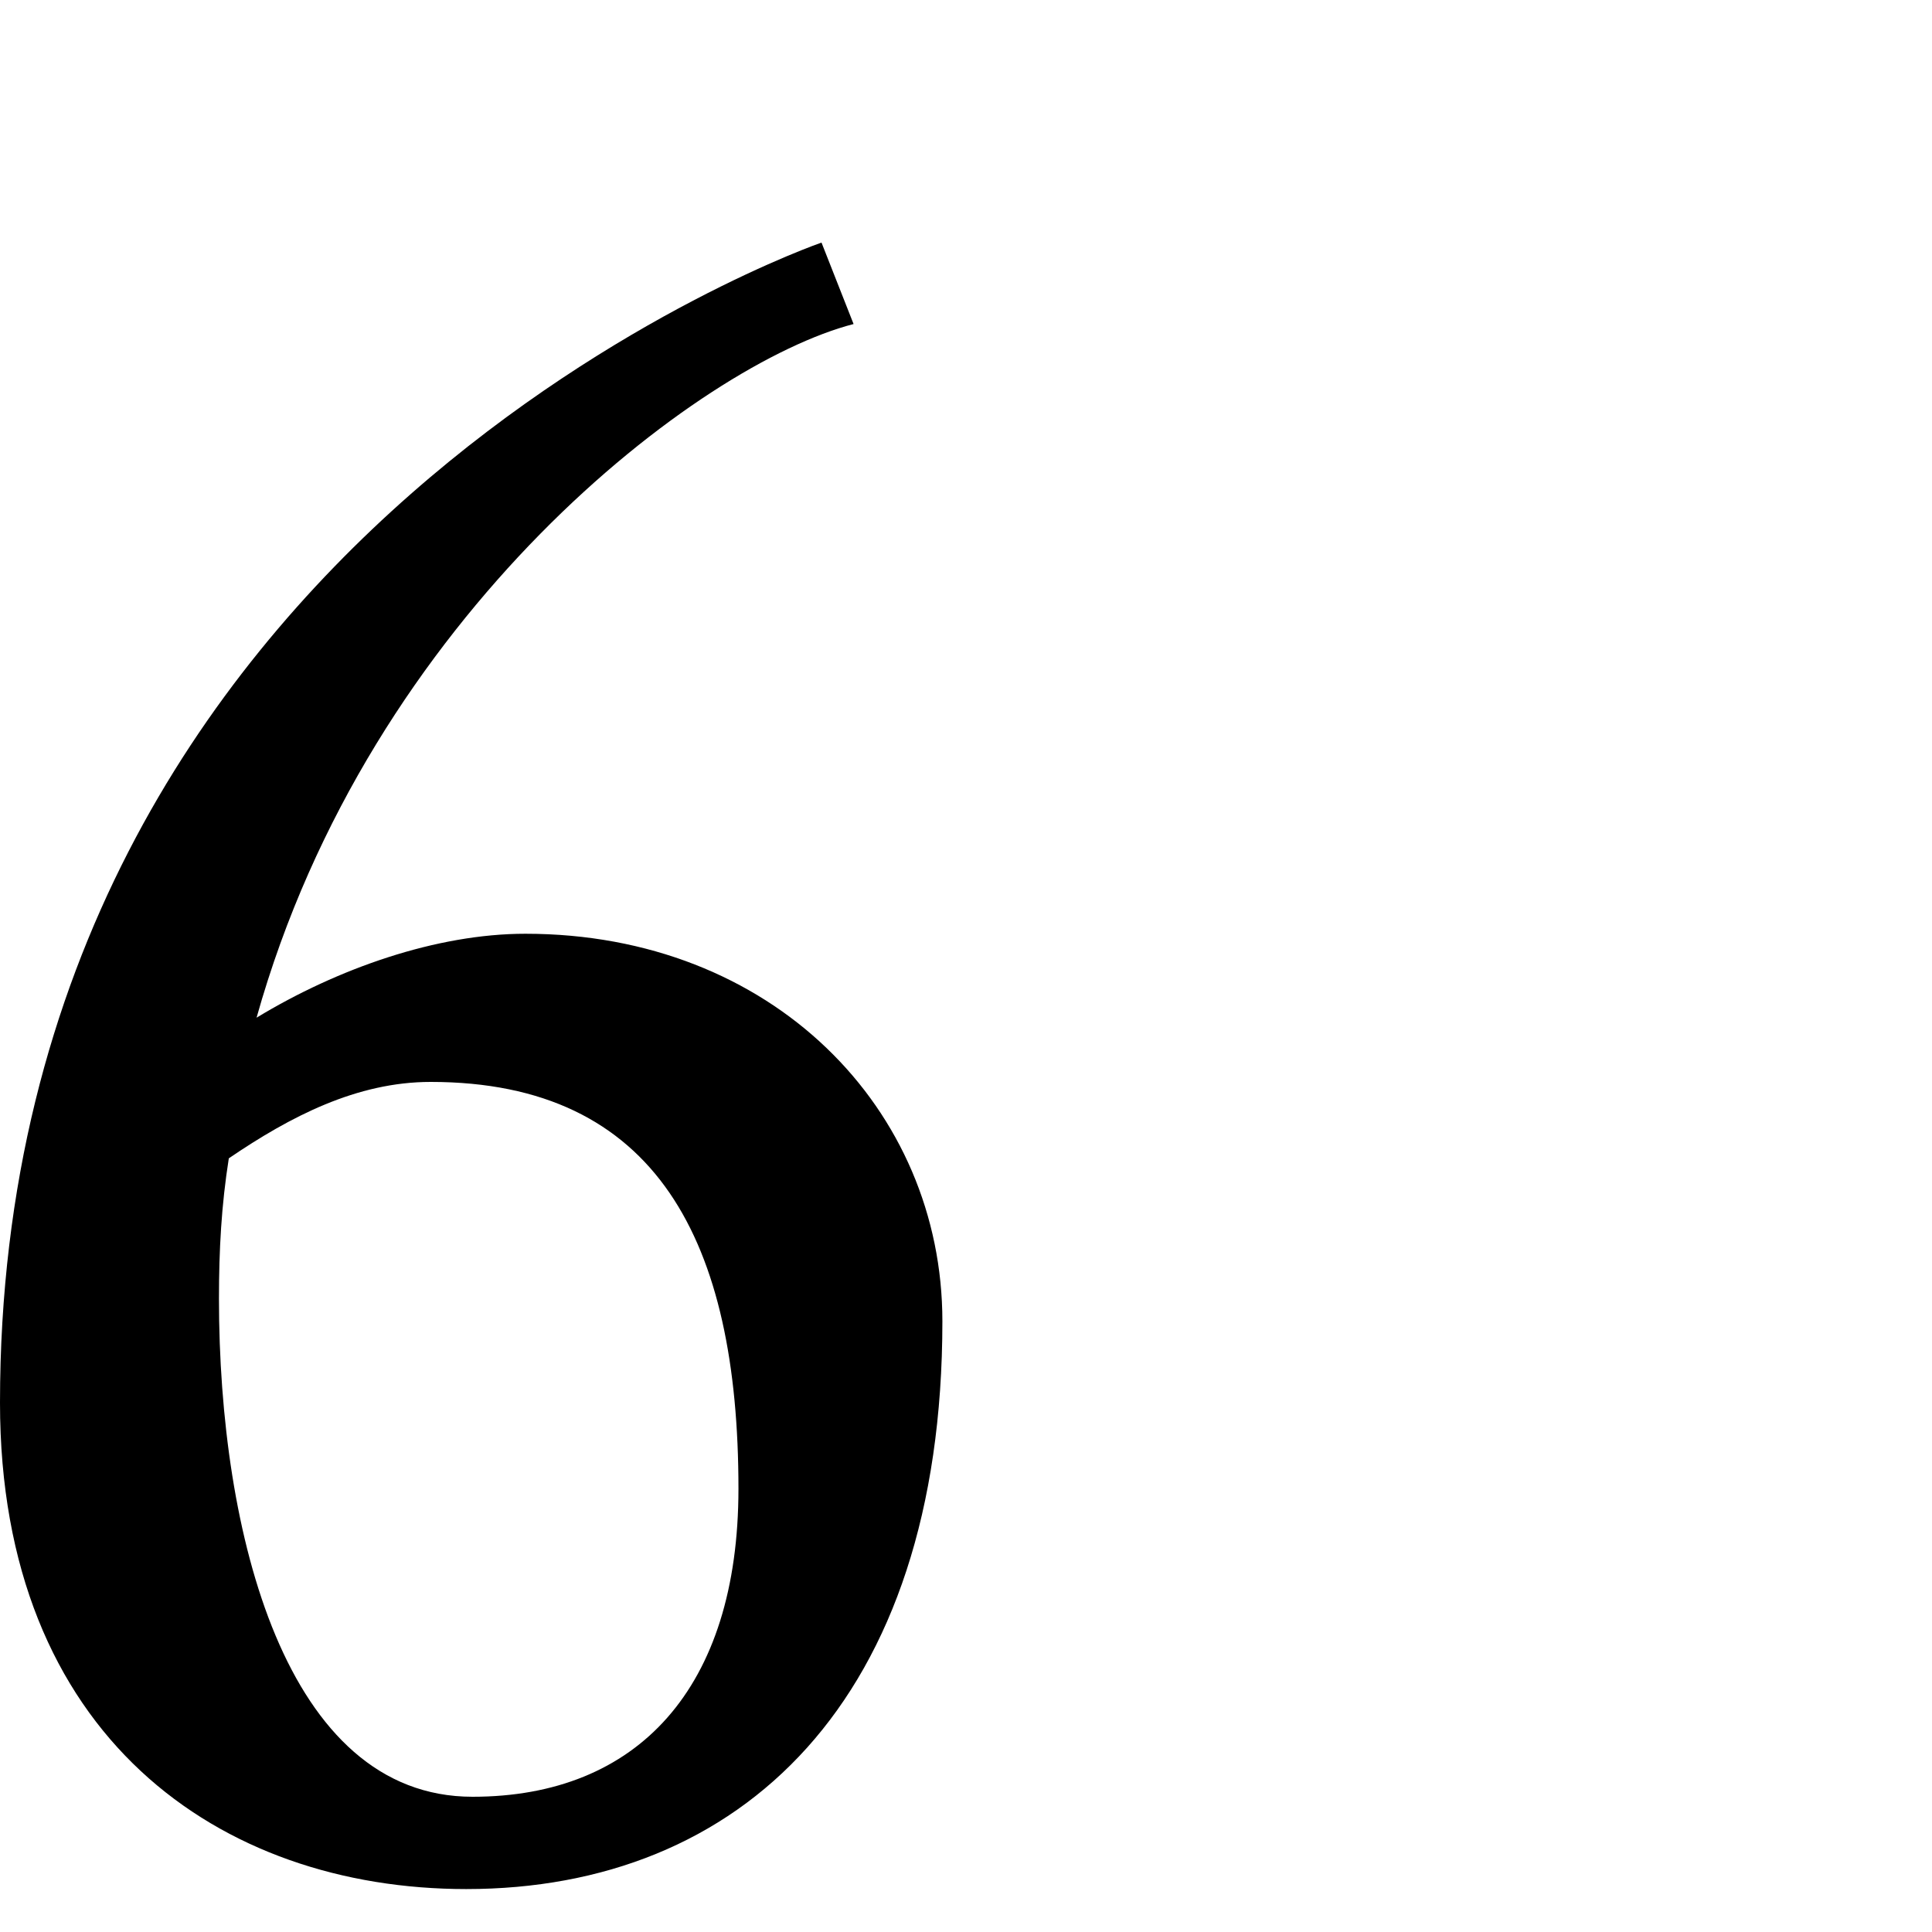
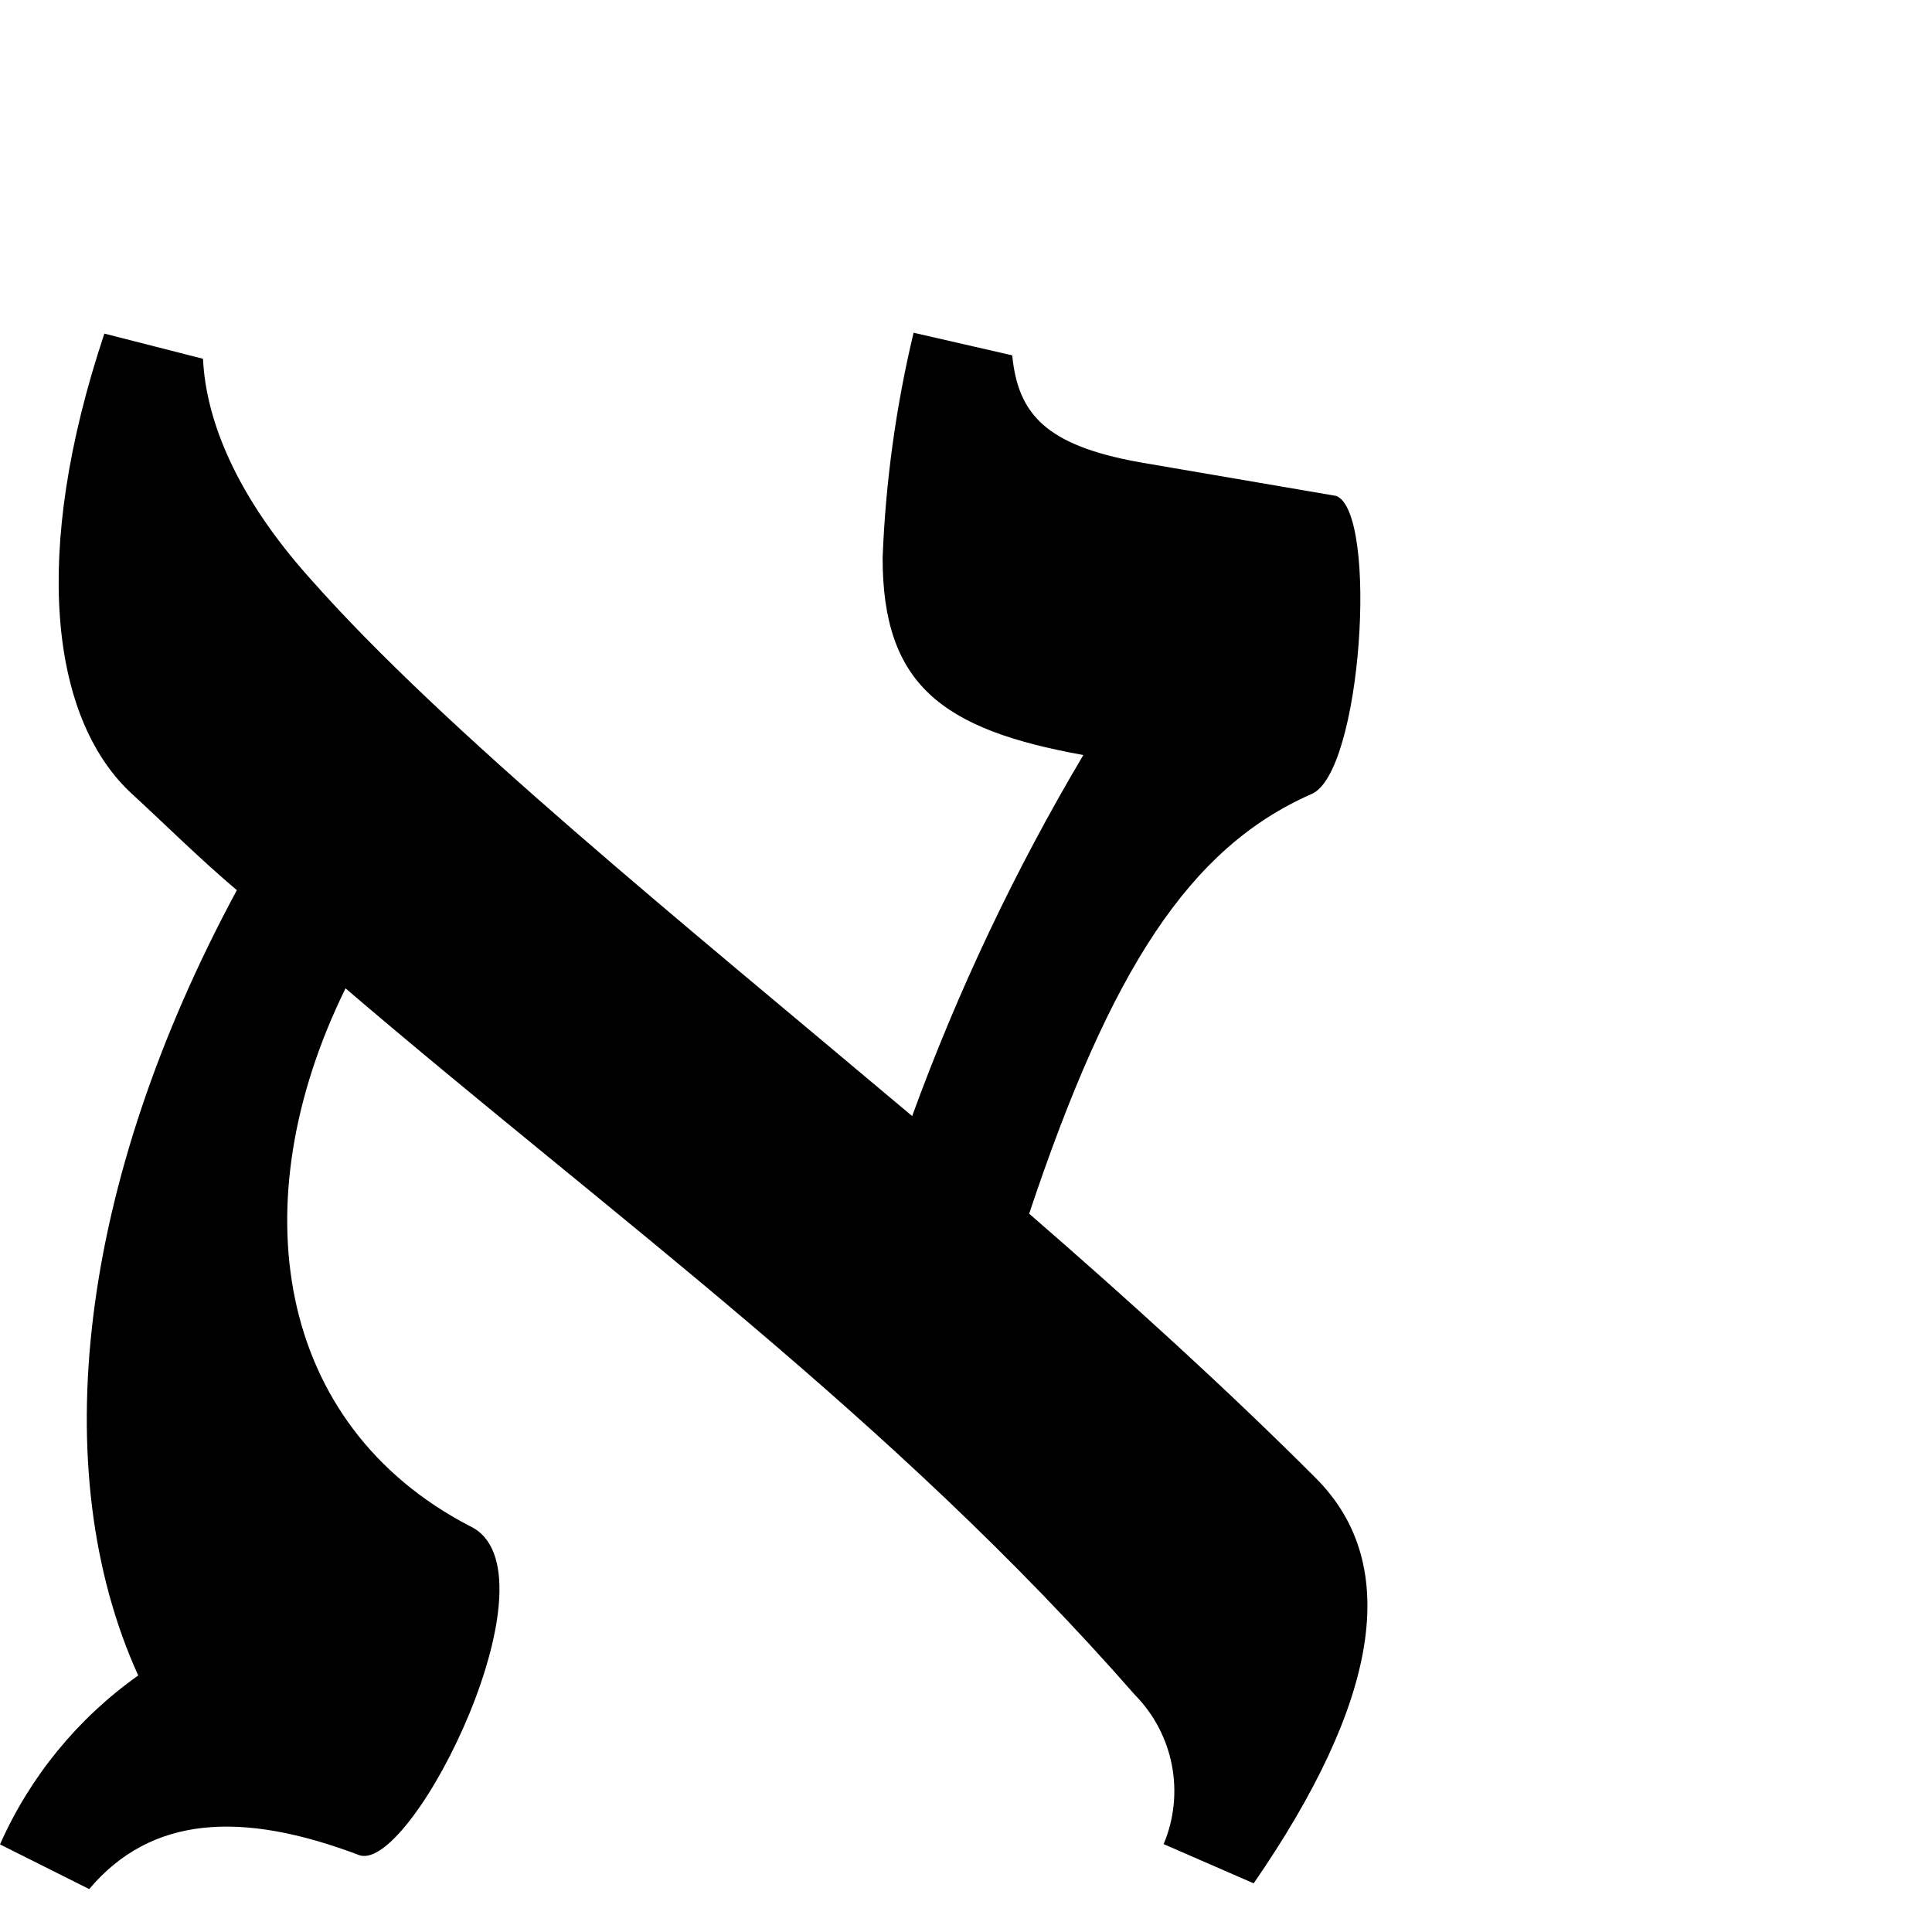
<svg xmlns="http://www.w3.org/2000/svg" width="900" height="900" viewBox="0 0 900 900">
-   <path fill-rule="evenodd" d="M397.628,150.948 C326.377,169.346 172.382,285.489 119.518,474.076 C157.442,451.078 203.411,434.979 244.783,434.979 C359.704,434.979 439,516.624 439,615.517 C439,792.606 344.764,880 217.202,880 C102.28,880 0,808.705 0,653.465 C0,245.241 382.688,113 382.688,113 L397.628,150.948 Z M102,605.048 C102,714.134 132.967,837 220.133,837 C296.976,837 344,786.476 344,693.466 C344,578.638 306.152,504 200.635,504 C166.227,504 135.261,520.076 106.588,539.597 C103.147,561.414 102,582.083 102,605.048 Z" />
+   <path fill-rule="evenodd" d="M218.805,555.887 C128.104,508.674 111.941,405.045 160.965,305.418 C285.729,412.114 415.703,505.473 528.712,634.575 C546.778,652.936 552.043,680.327 542.07,704.061 L584.014,722.333 C641.855,638.443 653.61,574.292 613.001,533.614 C572.393,492.936 526.308,451.058 479.421,410.38 C517.491,296.348 554.226,239.933 610.73,214.993 C634.374,205.79 642.256,83.89 622.486,76.021 L530.582,60.283 C487.302,52.414 474.211,38.01 471.54,10.536 L425.588,0 C417.363,34.389 412.532,69.5 411.161,104.829 C411.161,163.912 438.679,184.851 504.667,196.721 C472.916,250.189 446.218,306.492 424.92,364.901 C315.918,273.142 206.916,185.251 144.401,114.432 C110.338,76.421 95.911,41.078 94.575,12.137 L48.623,0.4 C14.427,102.695 23.644,178.716 60.378,213.792 C77.477,229.53 93.239,245.268 110.338,259.672 C36.735,396.109 20.972,529.746 64.386,625.506 C36.215,645.464 13.969,672.652 0,704.194 L41.544,725 C70.397,690.857 112.341,688.323 167.51,709.262 C192.49,717.131 262.085,575.892 218.805,555.887" transform="translate(0 155)" />
</svg>
